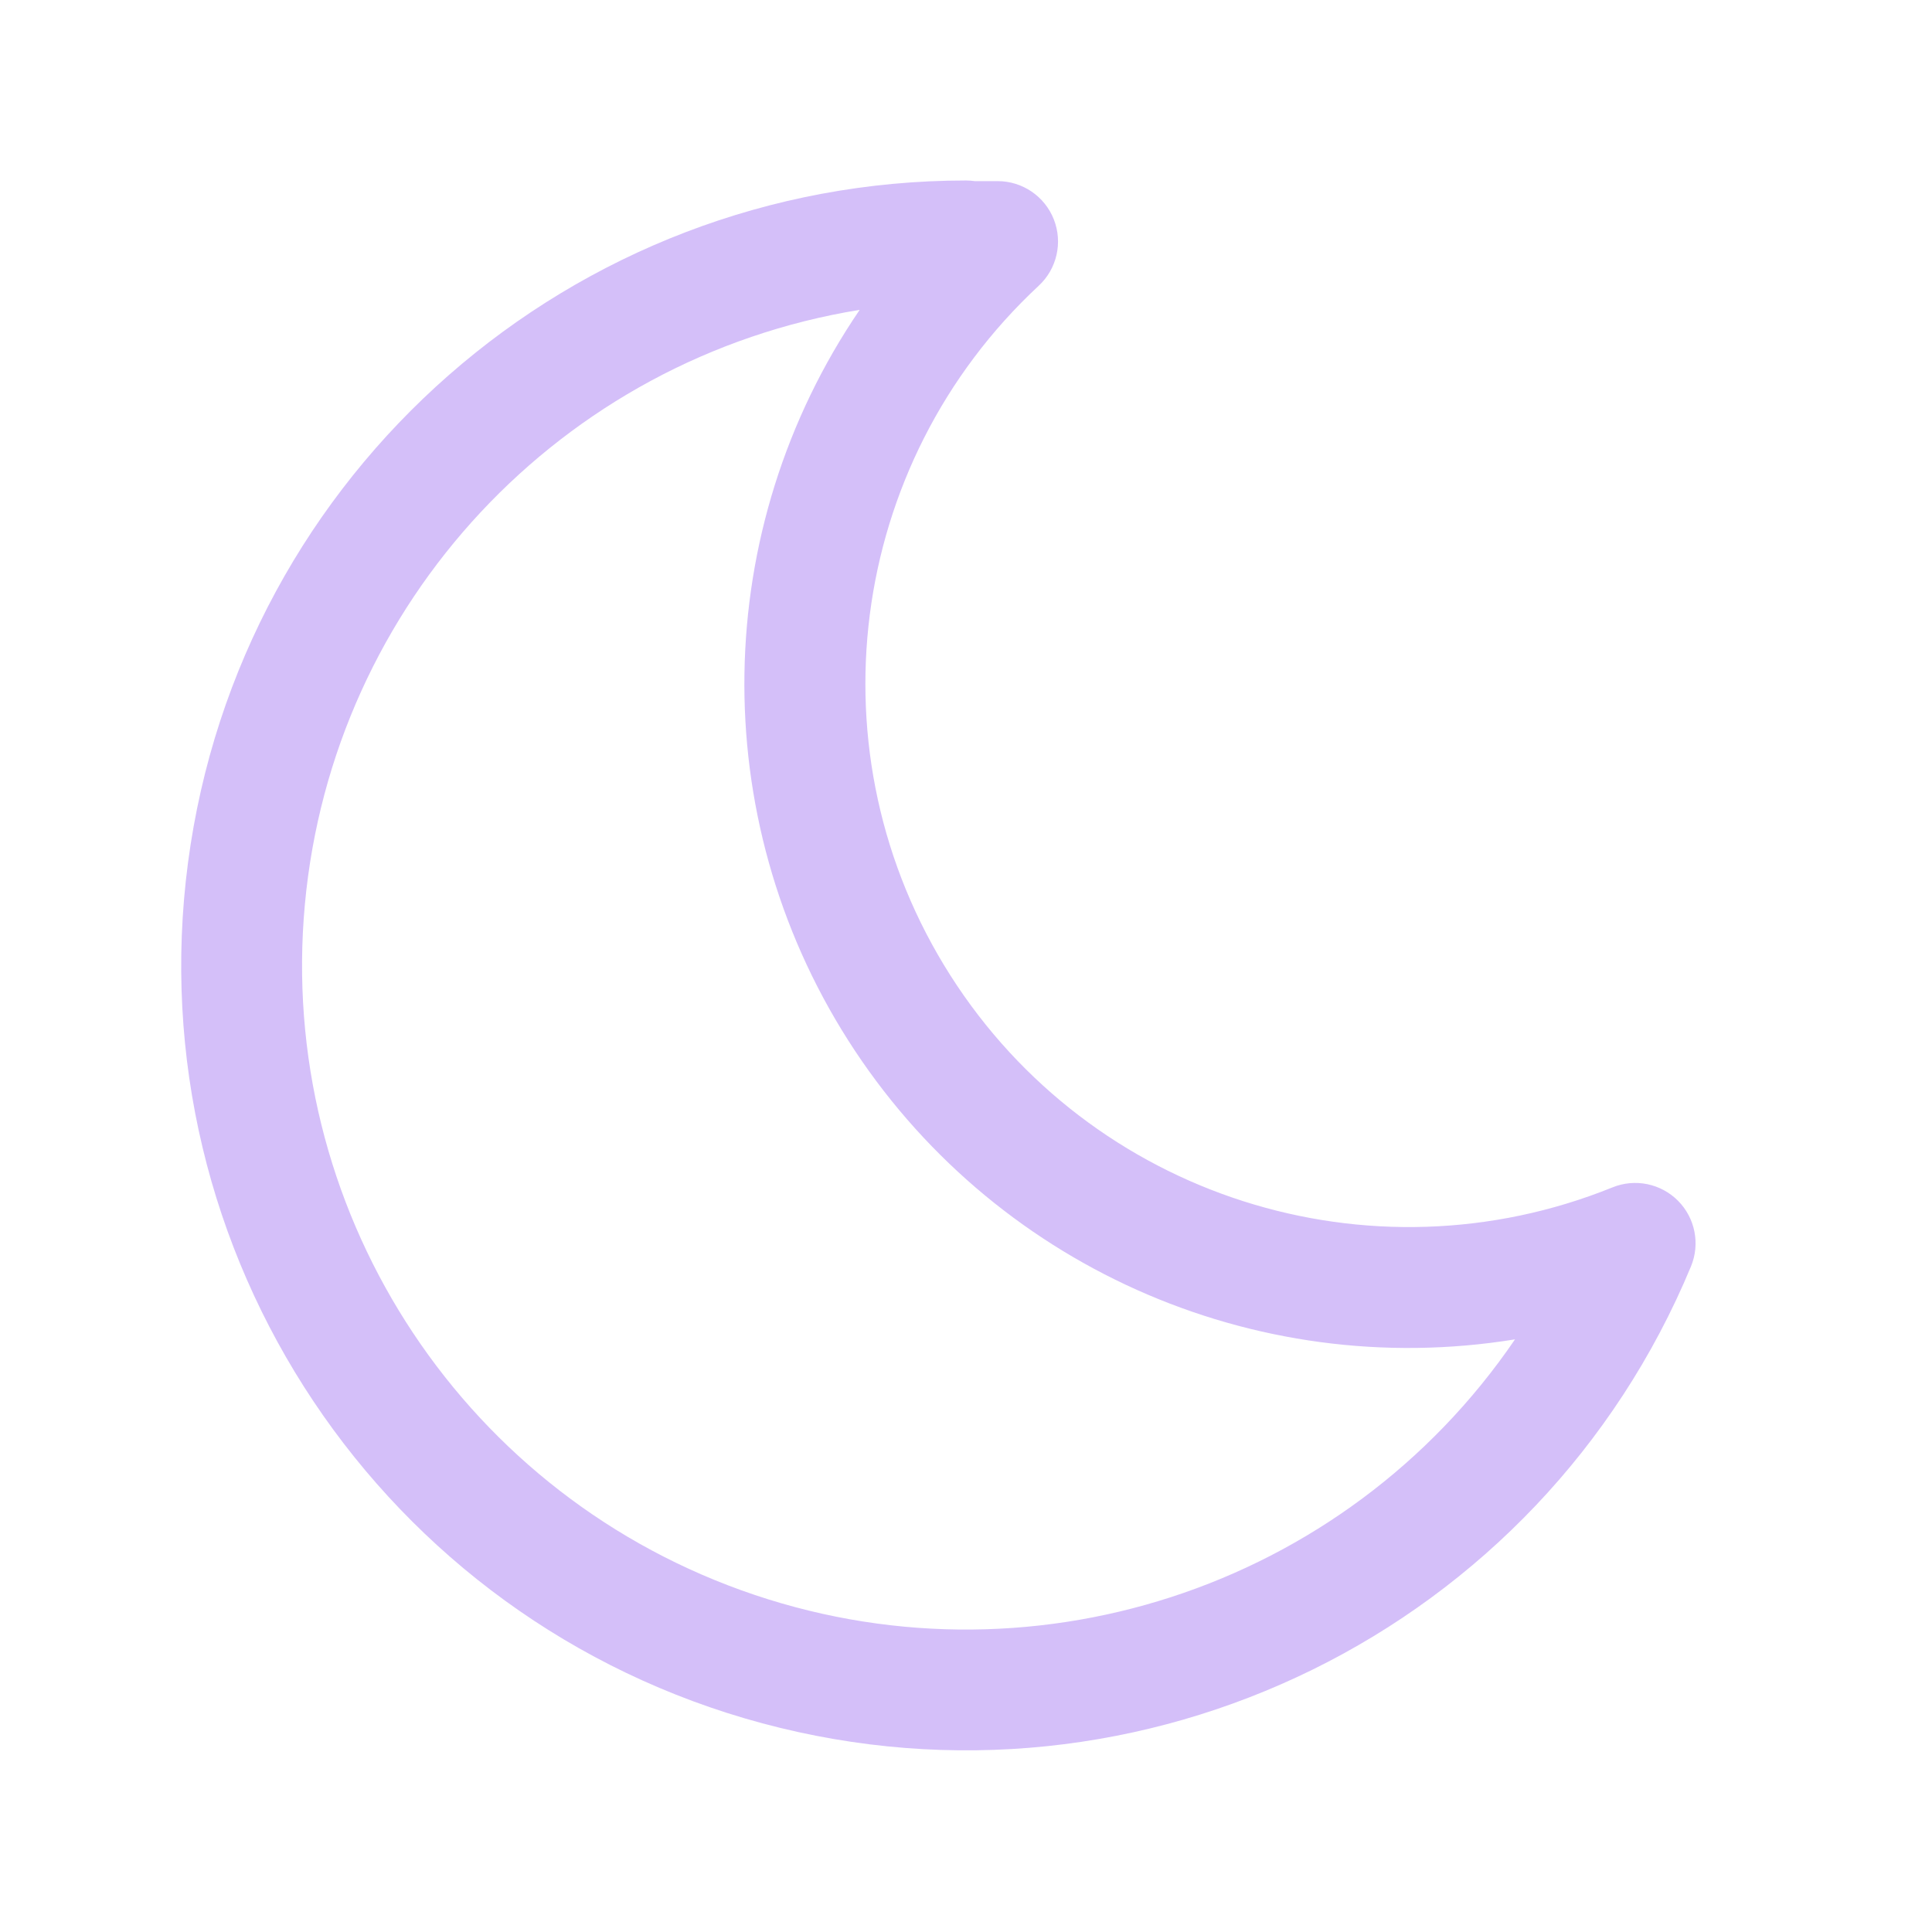
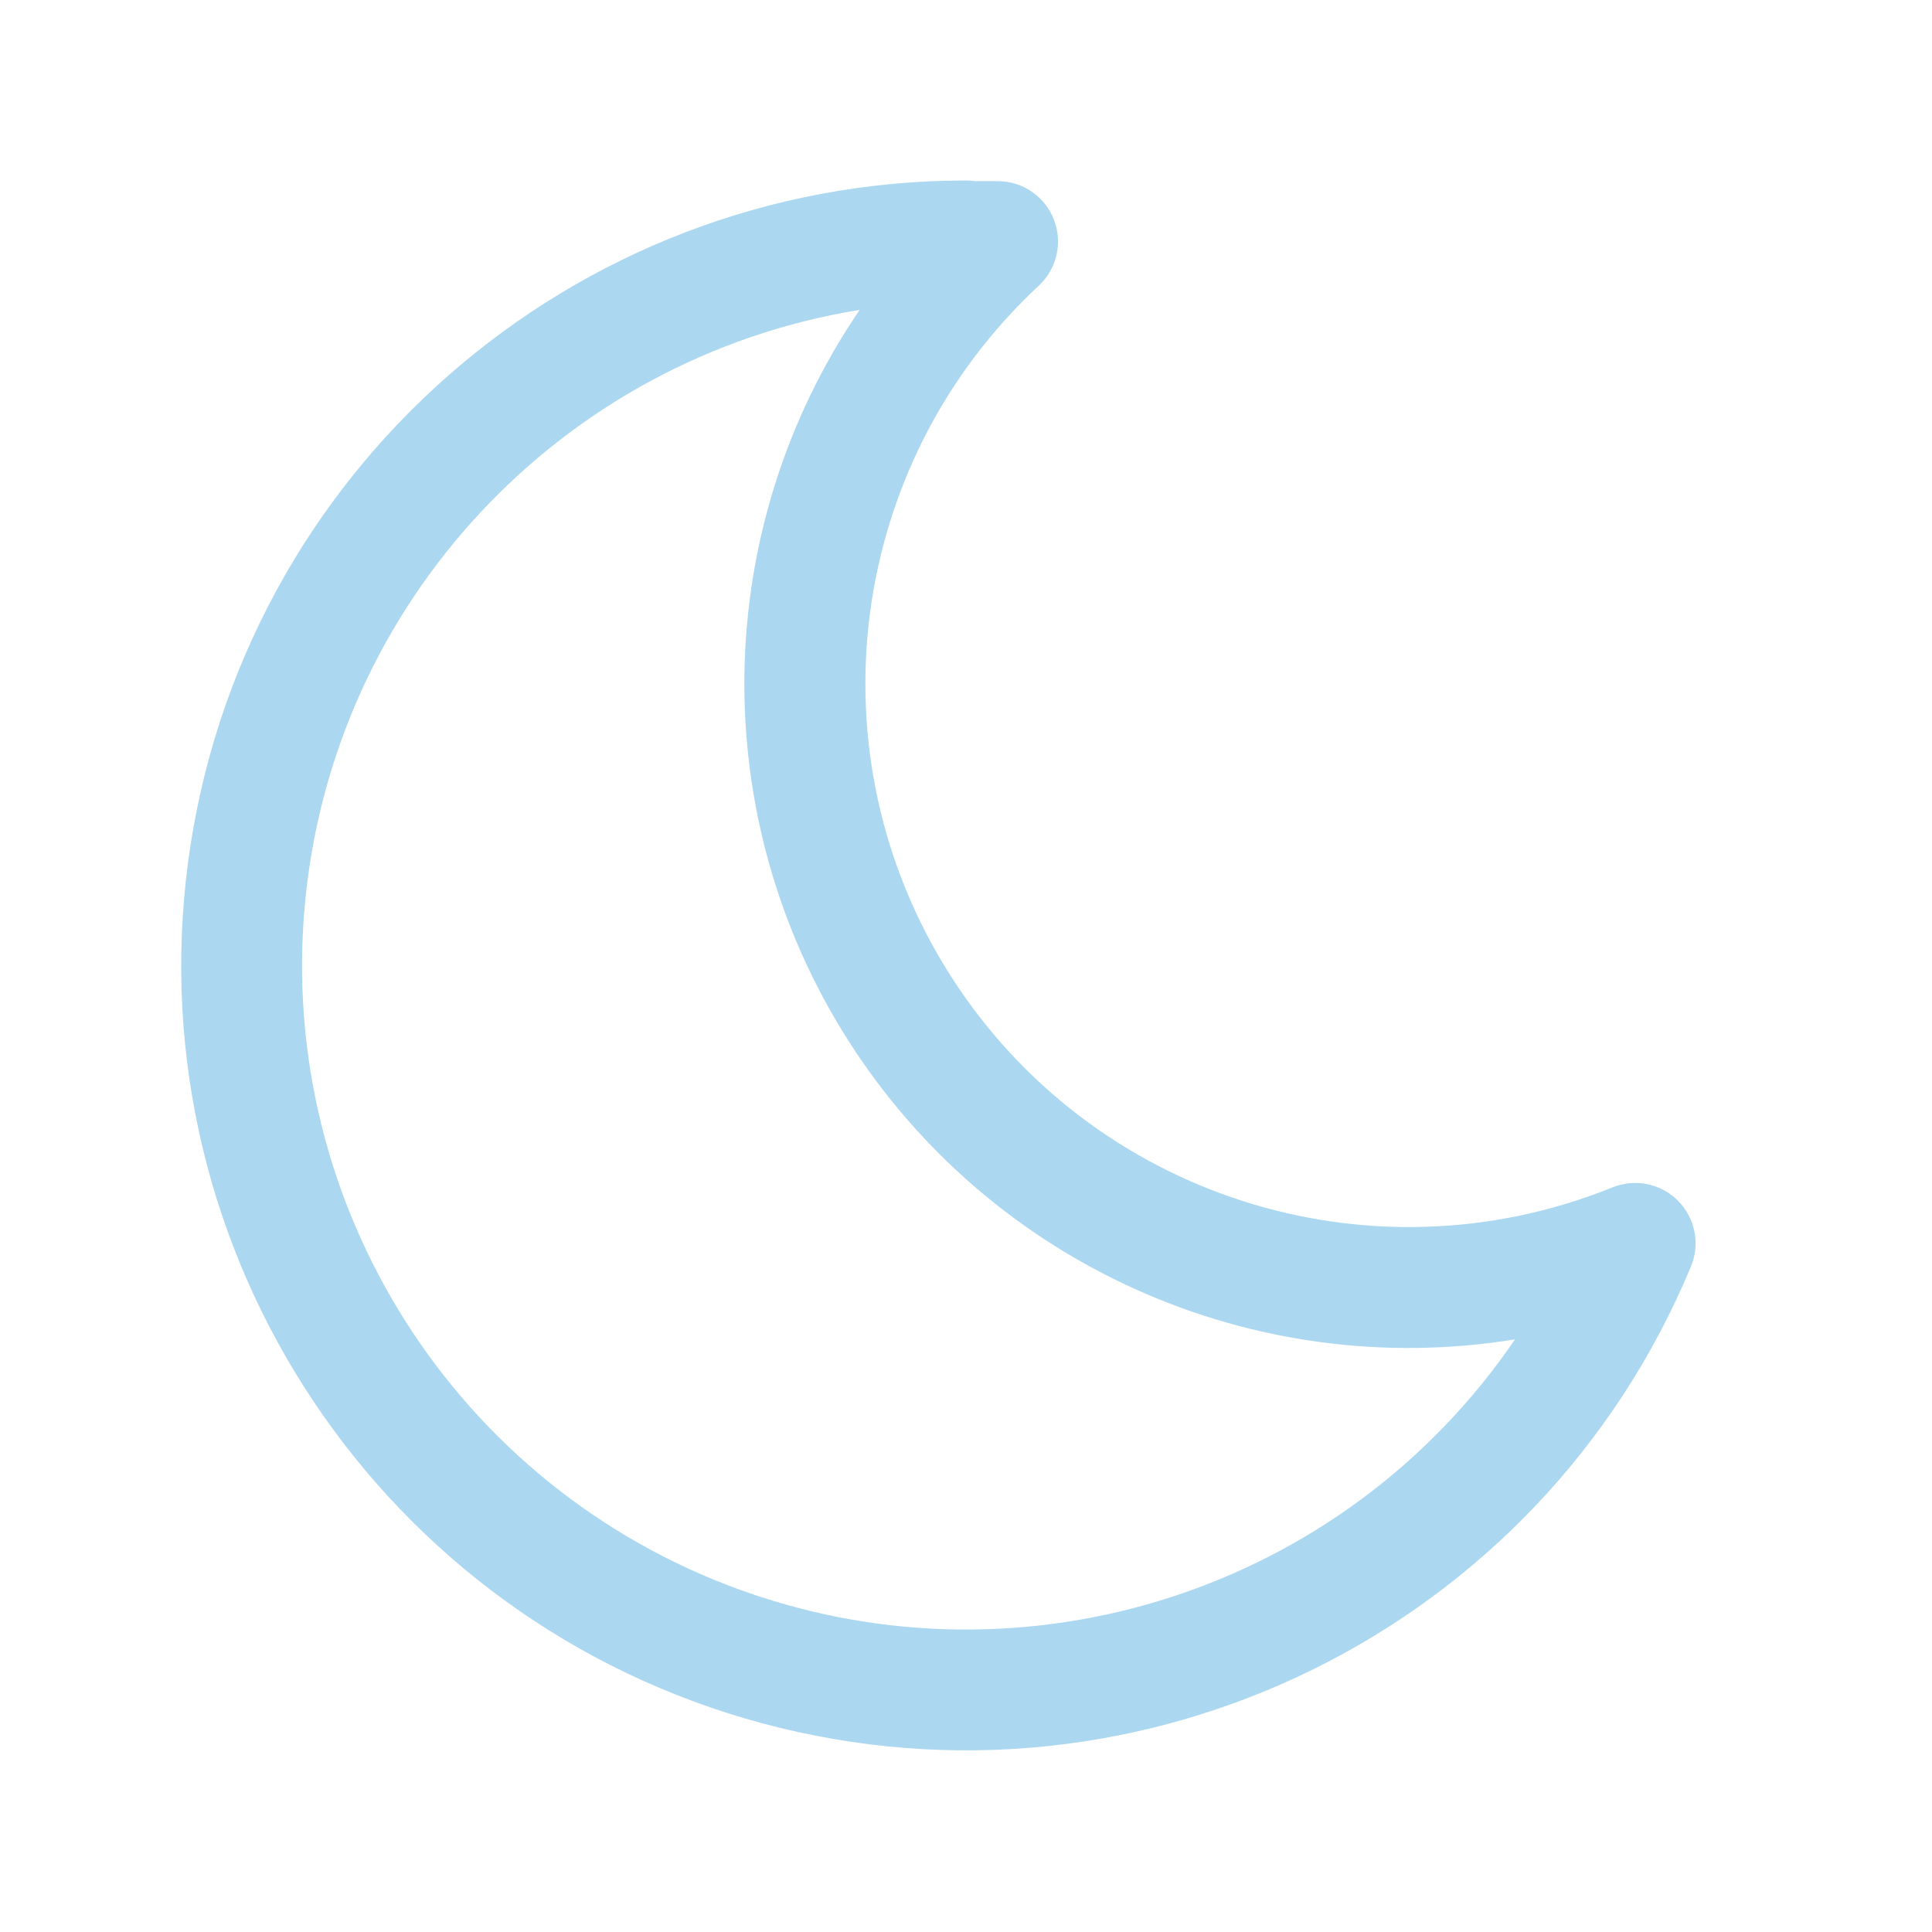
<svg xmlns="http://www.w3.org/2000/svg" t="1729002933733" class="icon" viewBox="0 0 1024 1024" version="1.1" p-id="11651" width="512" height="512">
-   <path d="M455.68 164.224a352 352 0 1 0 347.307 545.664 352 352 0 0 1-347.307-545.707z m61.013-68.224h12.075a32 32 0 0 1 21.76 55.467 288 288 0 0 0 304.128 477.867 32 32 0 0 1 41.557 41.984A416 416 0 1 1 512 95.659c1.579 0 3.115 0.128 4.693 0.341z" fill="#d4bff9" p-id="11652" />
+   <path d="M455.68 164.224a352 352 0 1 0 347.307 545.664 352 352 0 0 1-347.307-545.707z m61.013-68.224h12.075a32 32 0 0 1 21.76 55.467 288 288 0 0 0 304.128 477.867 32 32 0 0 1 41.557 41.984A416 416 0 1 1 512 95.659c1.579 0 3.115 0.128 4.693 0.341z" fill="#abd7f1" p-id="11652" />
</svg>
